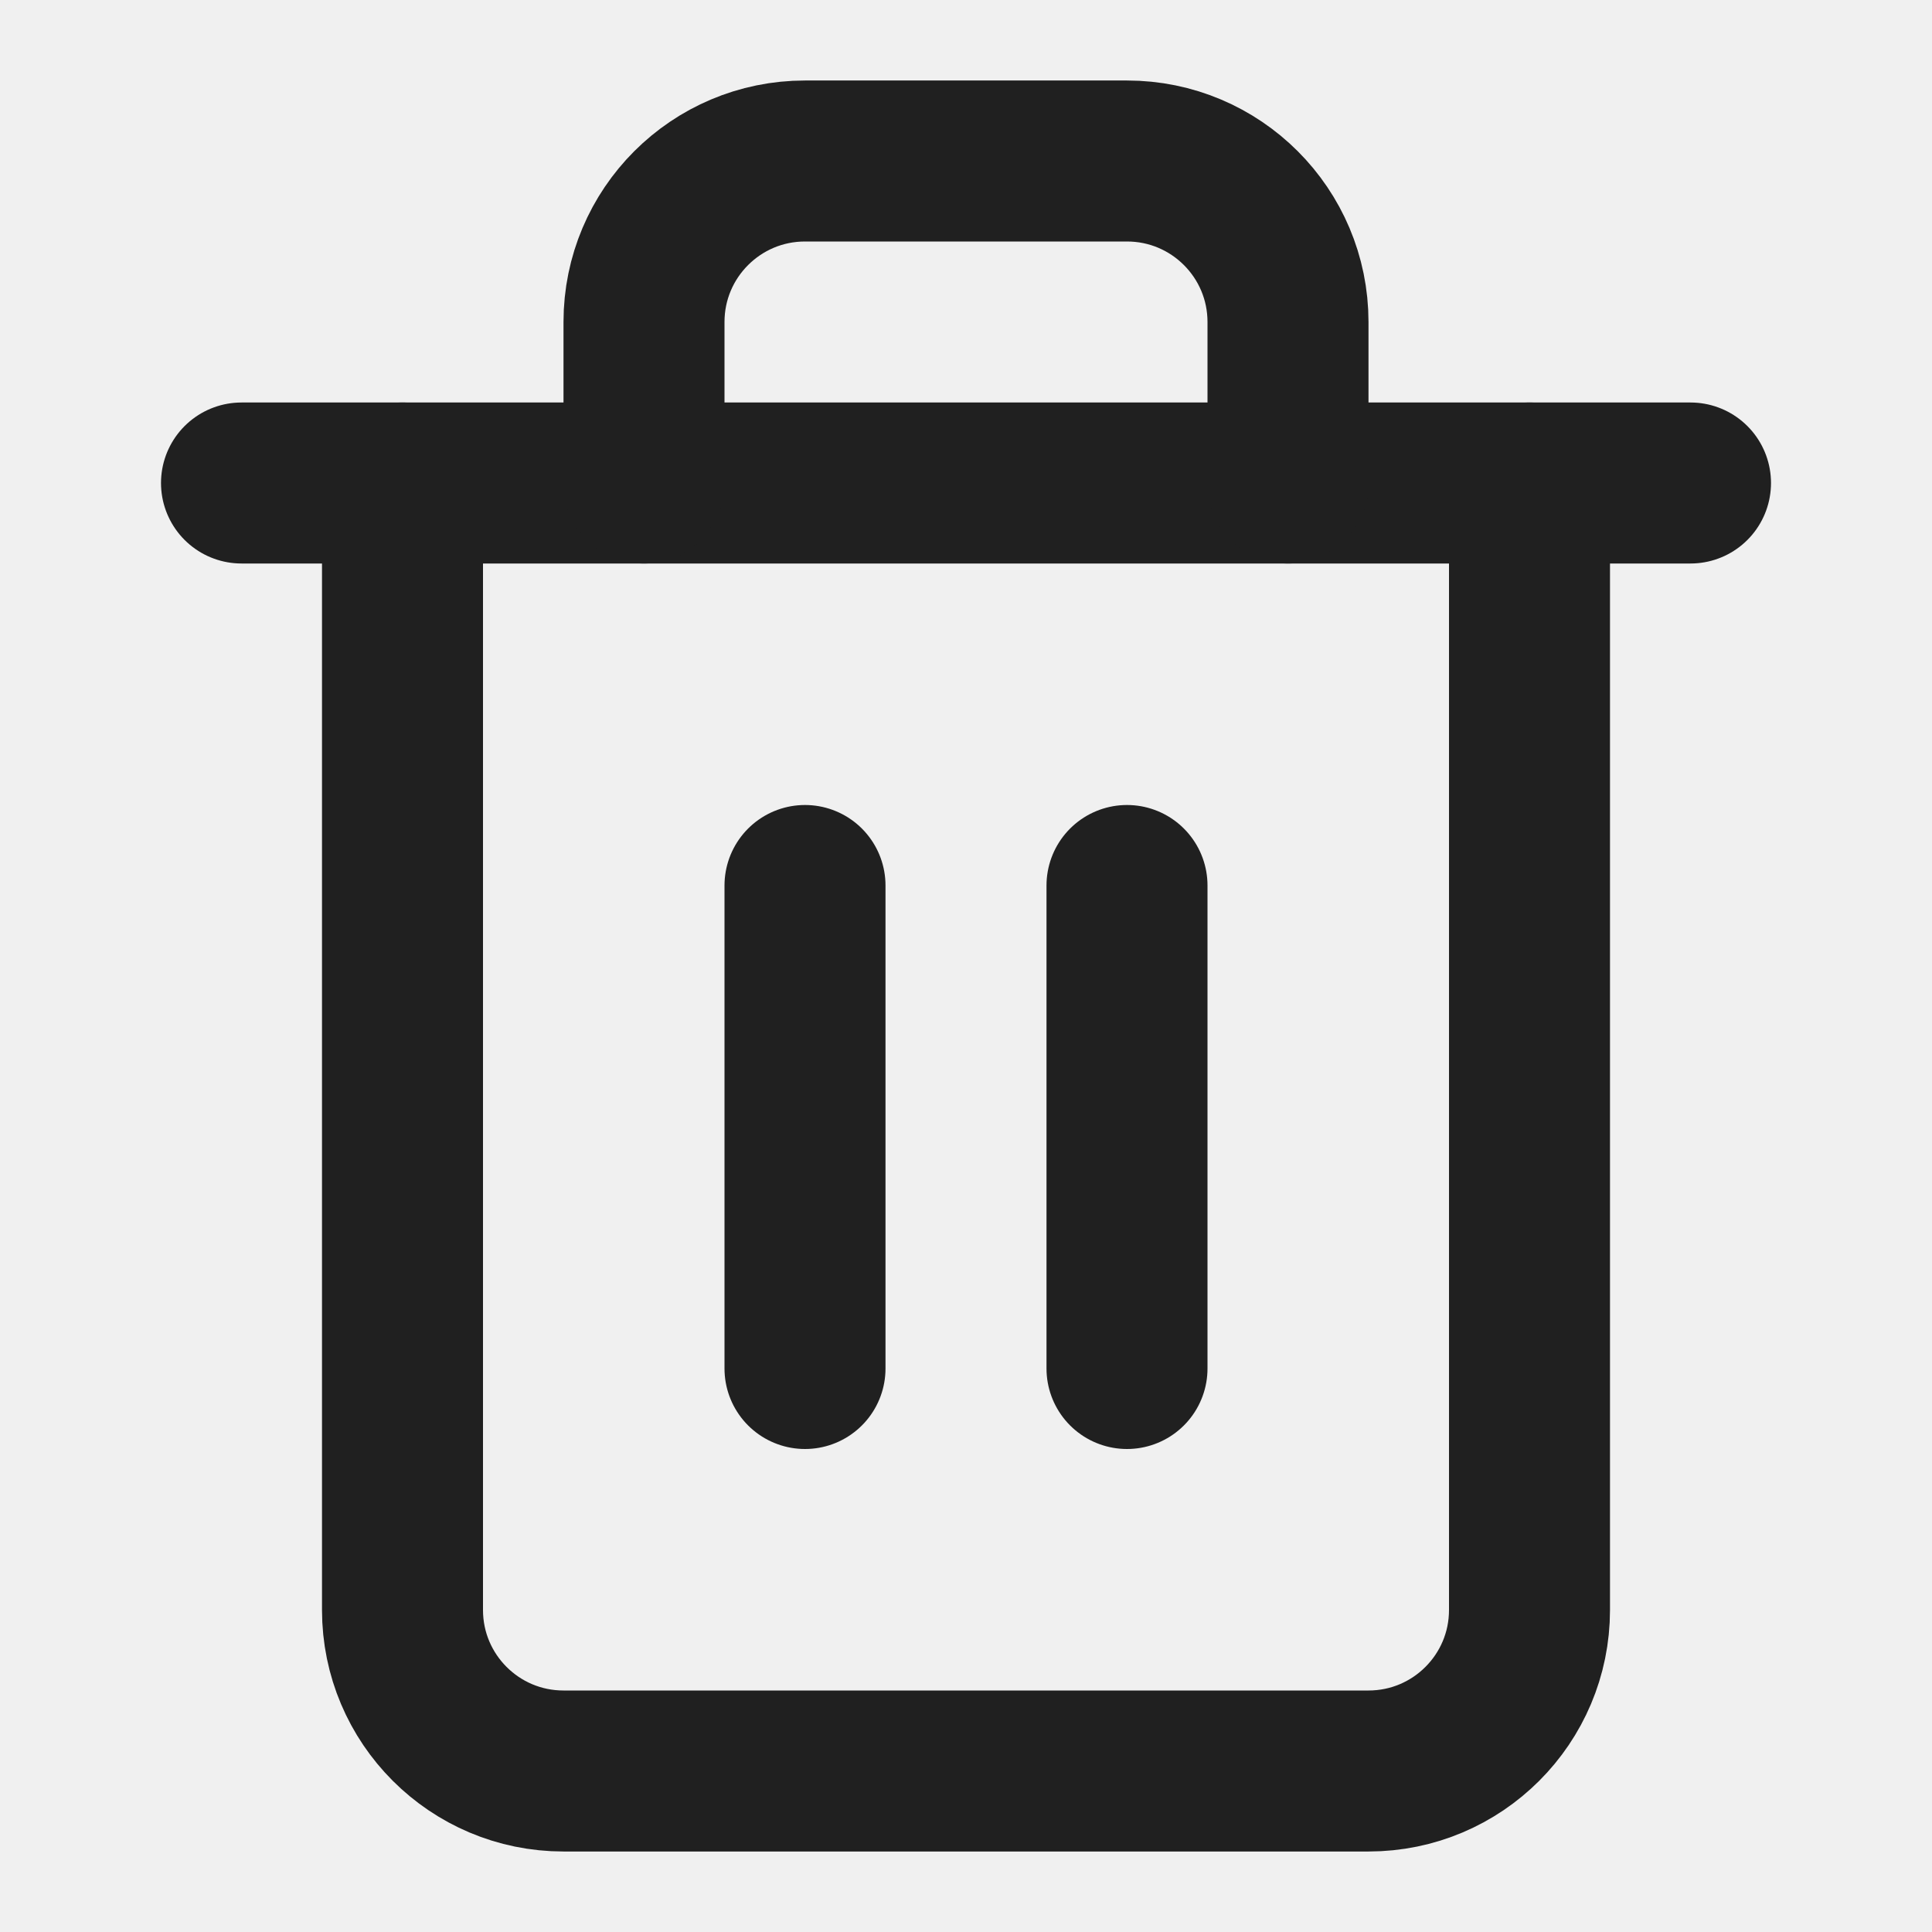
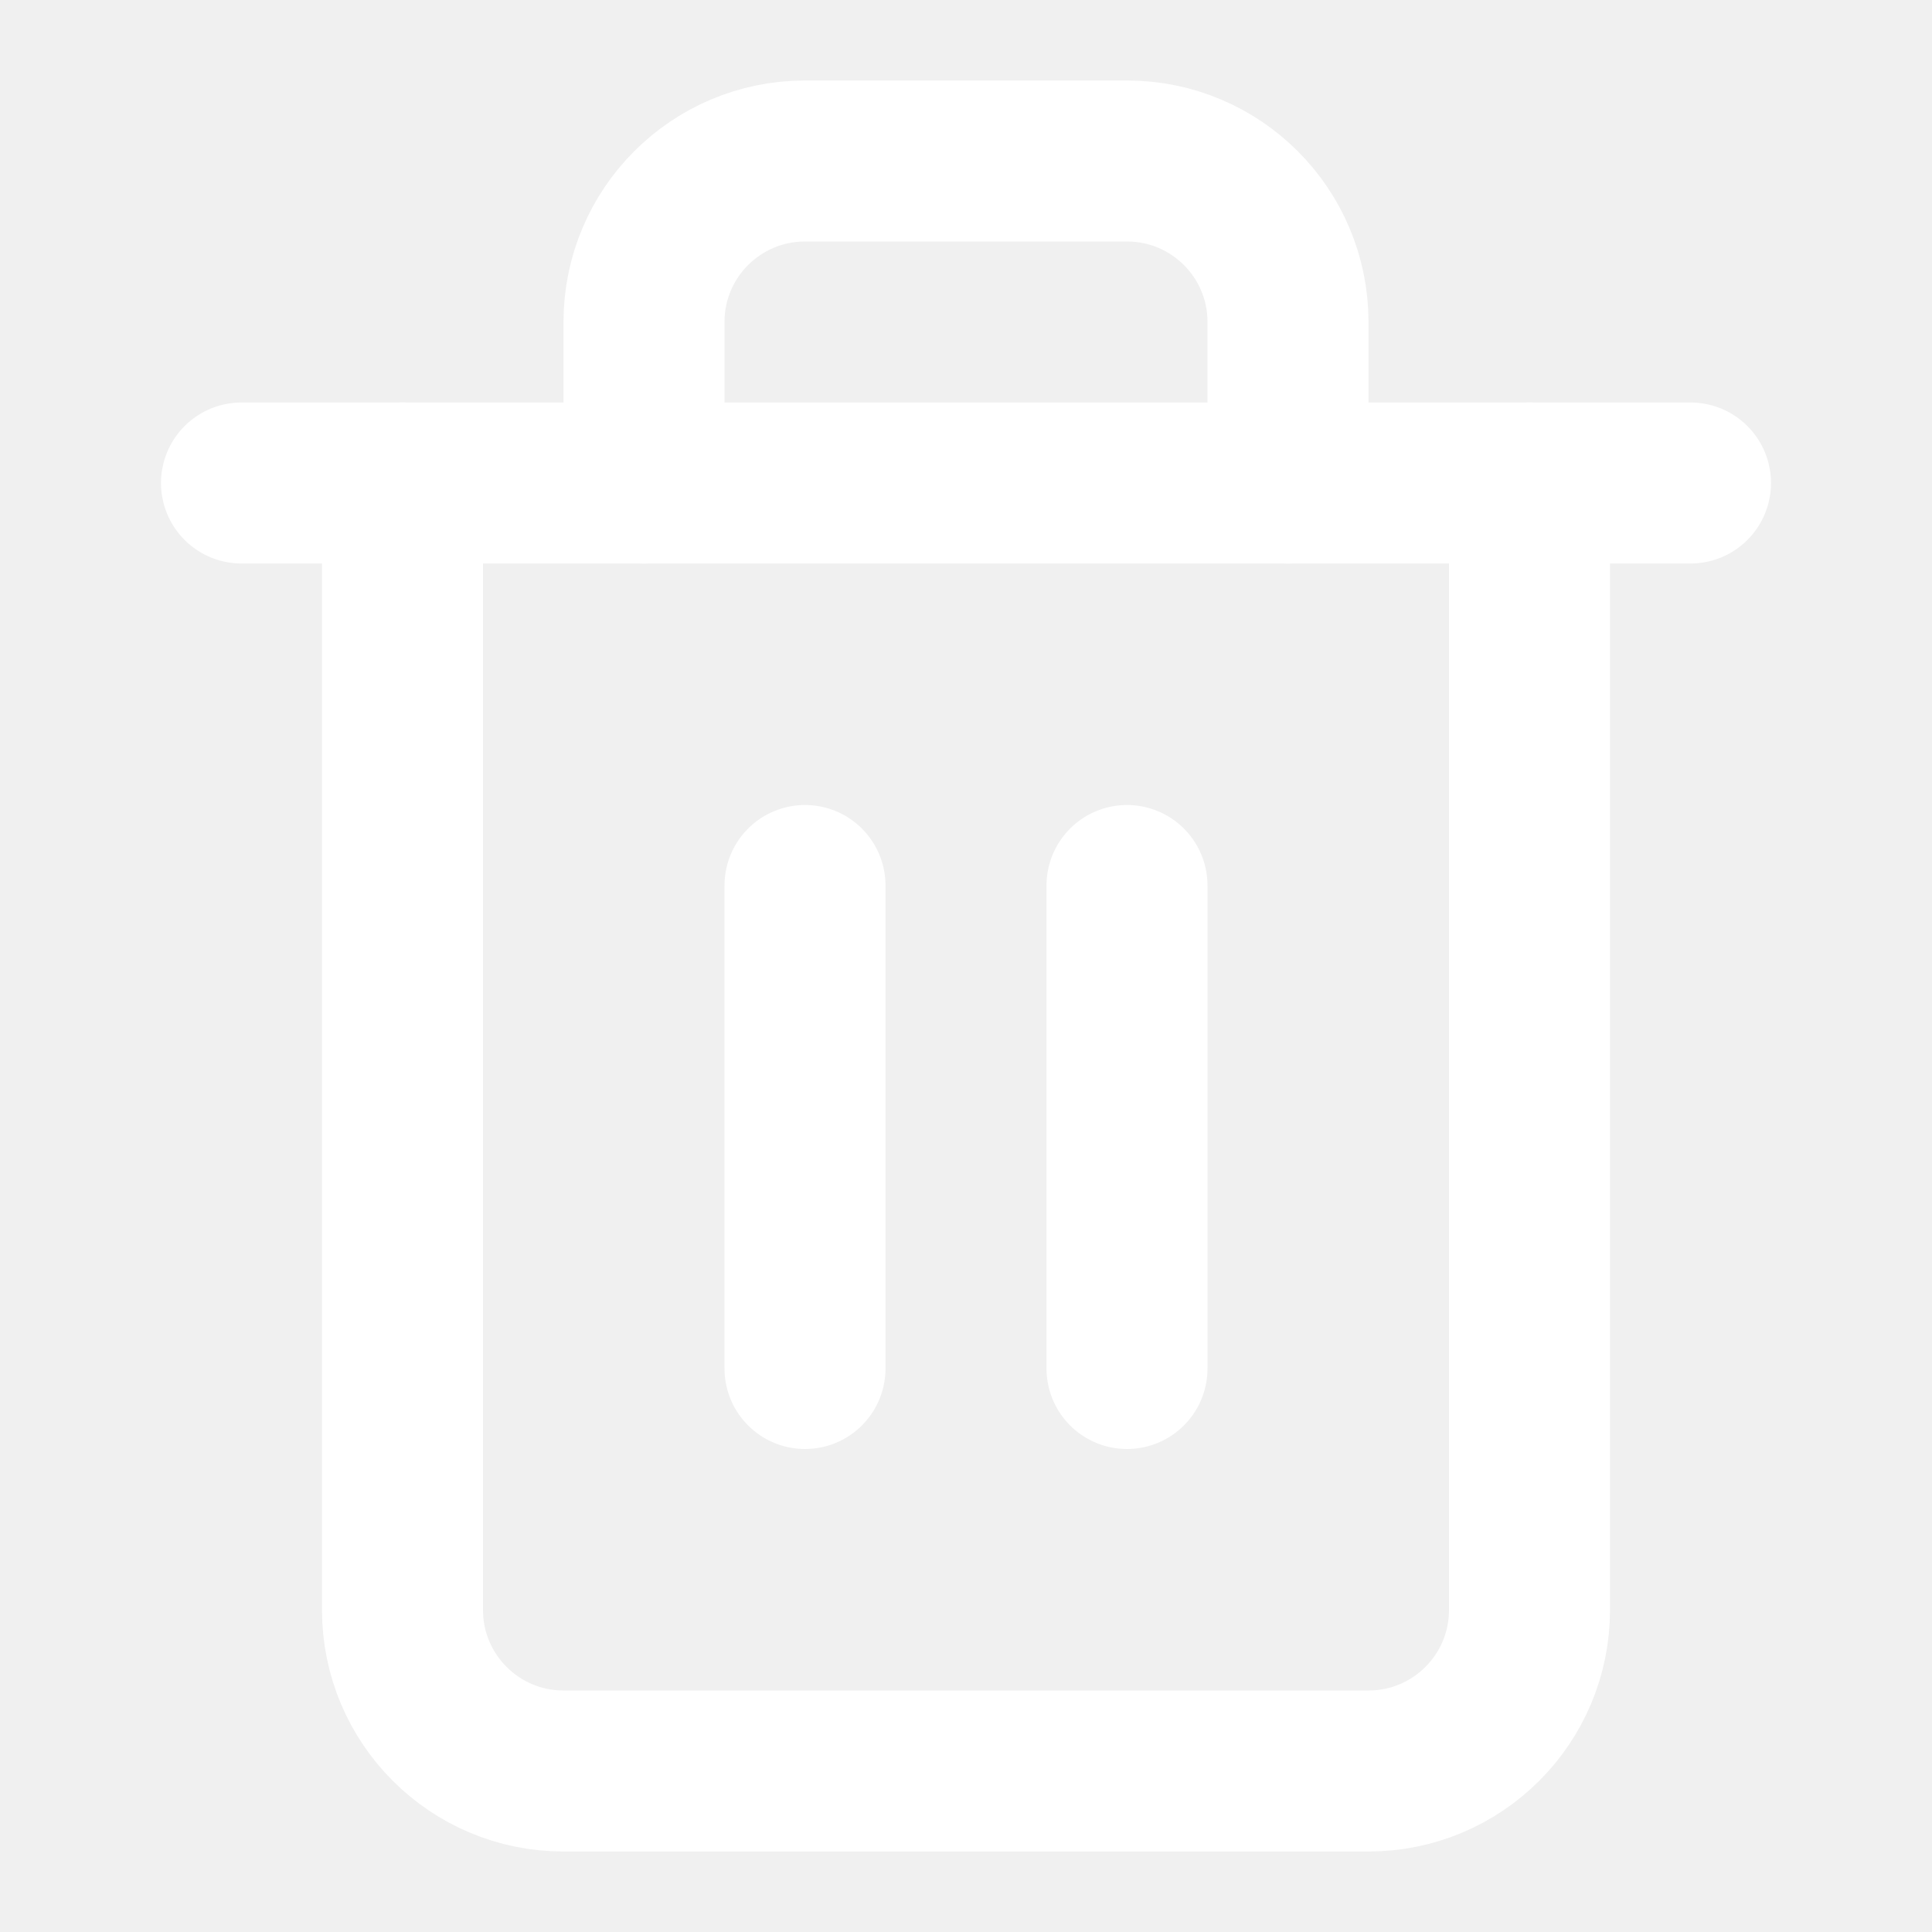
- <svg xmlns="http://www.w3.org/2000/svg" width="24" height="24" viewBox="0 0 24 24" fill="none" stroke="#202020" stroke-width="2" stroke-linecap="round" stroke-linejoin="round" class="lucide lucide-trash2-icon lucide-trash-2">
+ <svg xmlns="http://www.w3.org/2000/svg" width="24" height="24" viewBox="0 0 24 24" fill="none" stroke="#ffffff" stroke-width="2" stroke-linecap="round" stroke-linejoin="round" class="lucide lucide-trash2-icon lucide-trash-2">
  <path d="M10 11v6" />
  <path d="M14 11v6" />
  <path d="M19 6v14a2 2 0 0 1-2 2H7a2 2 0 0 1-2-2V6" />
  <path d="M3 6h18" />
  <path d="M8 6V4a2 2 0 0 1 2-2h4a2 2 0 0 1 2 2v2" />
</svg>
